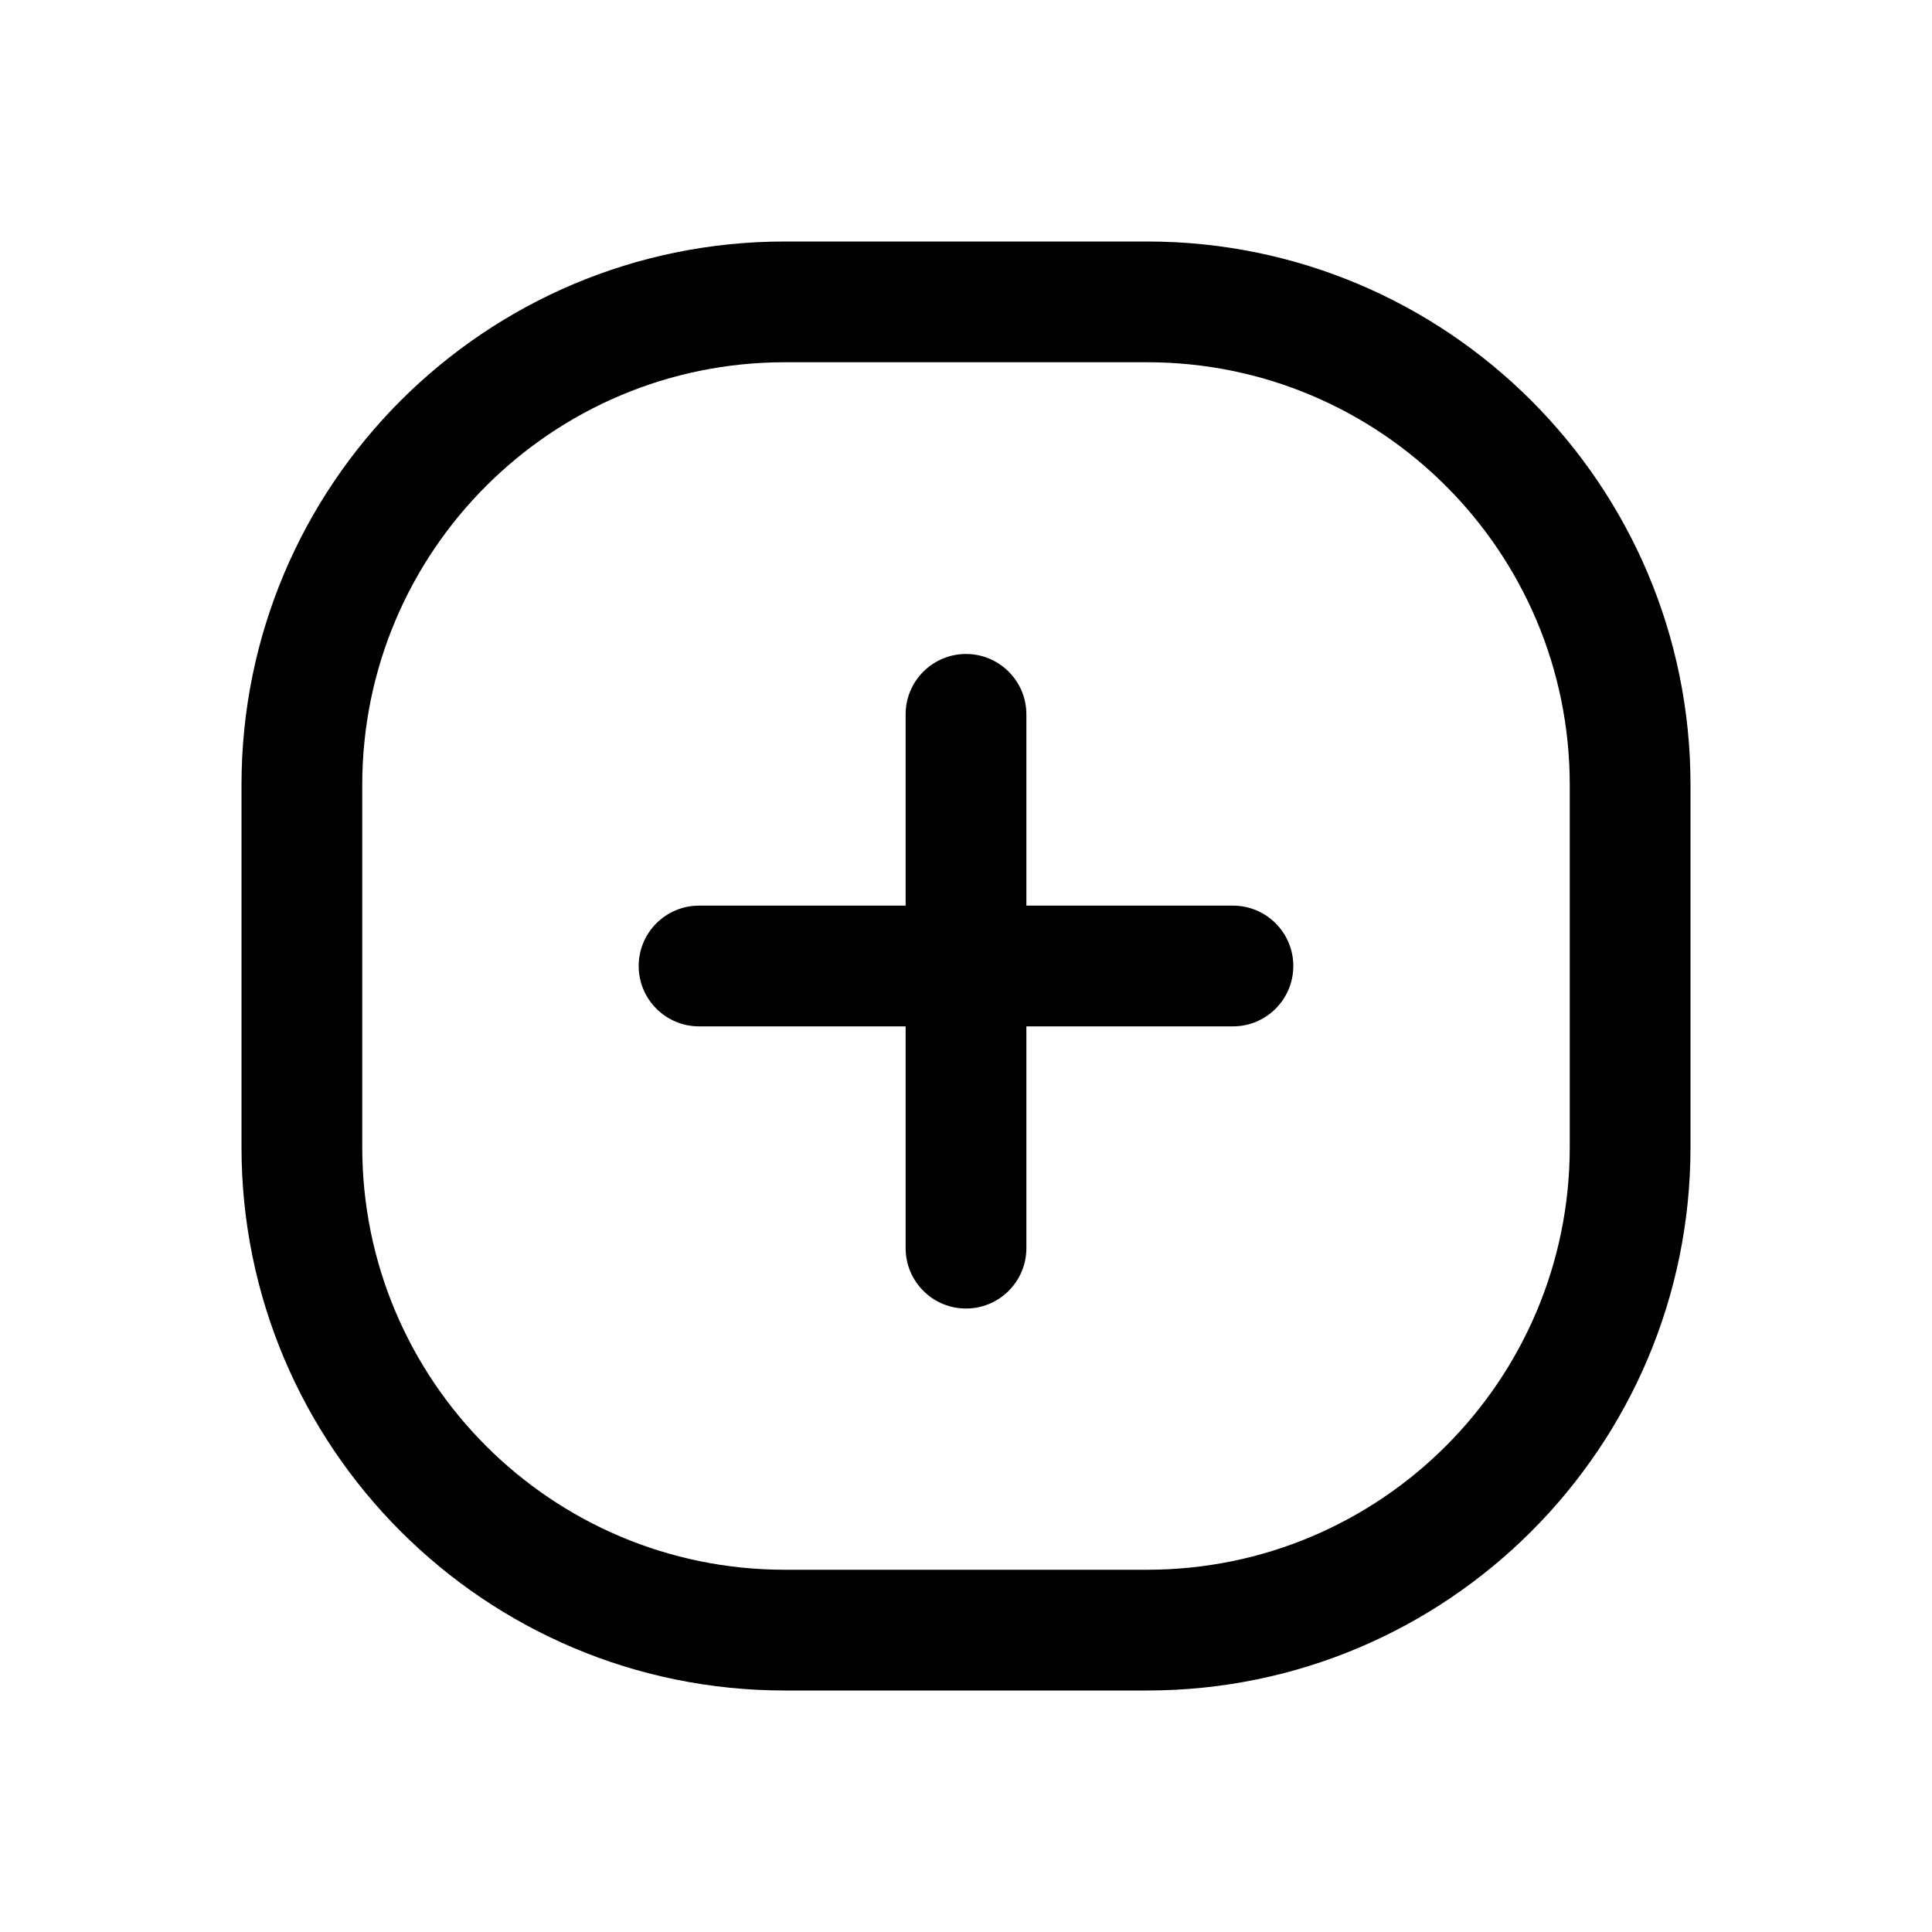
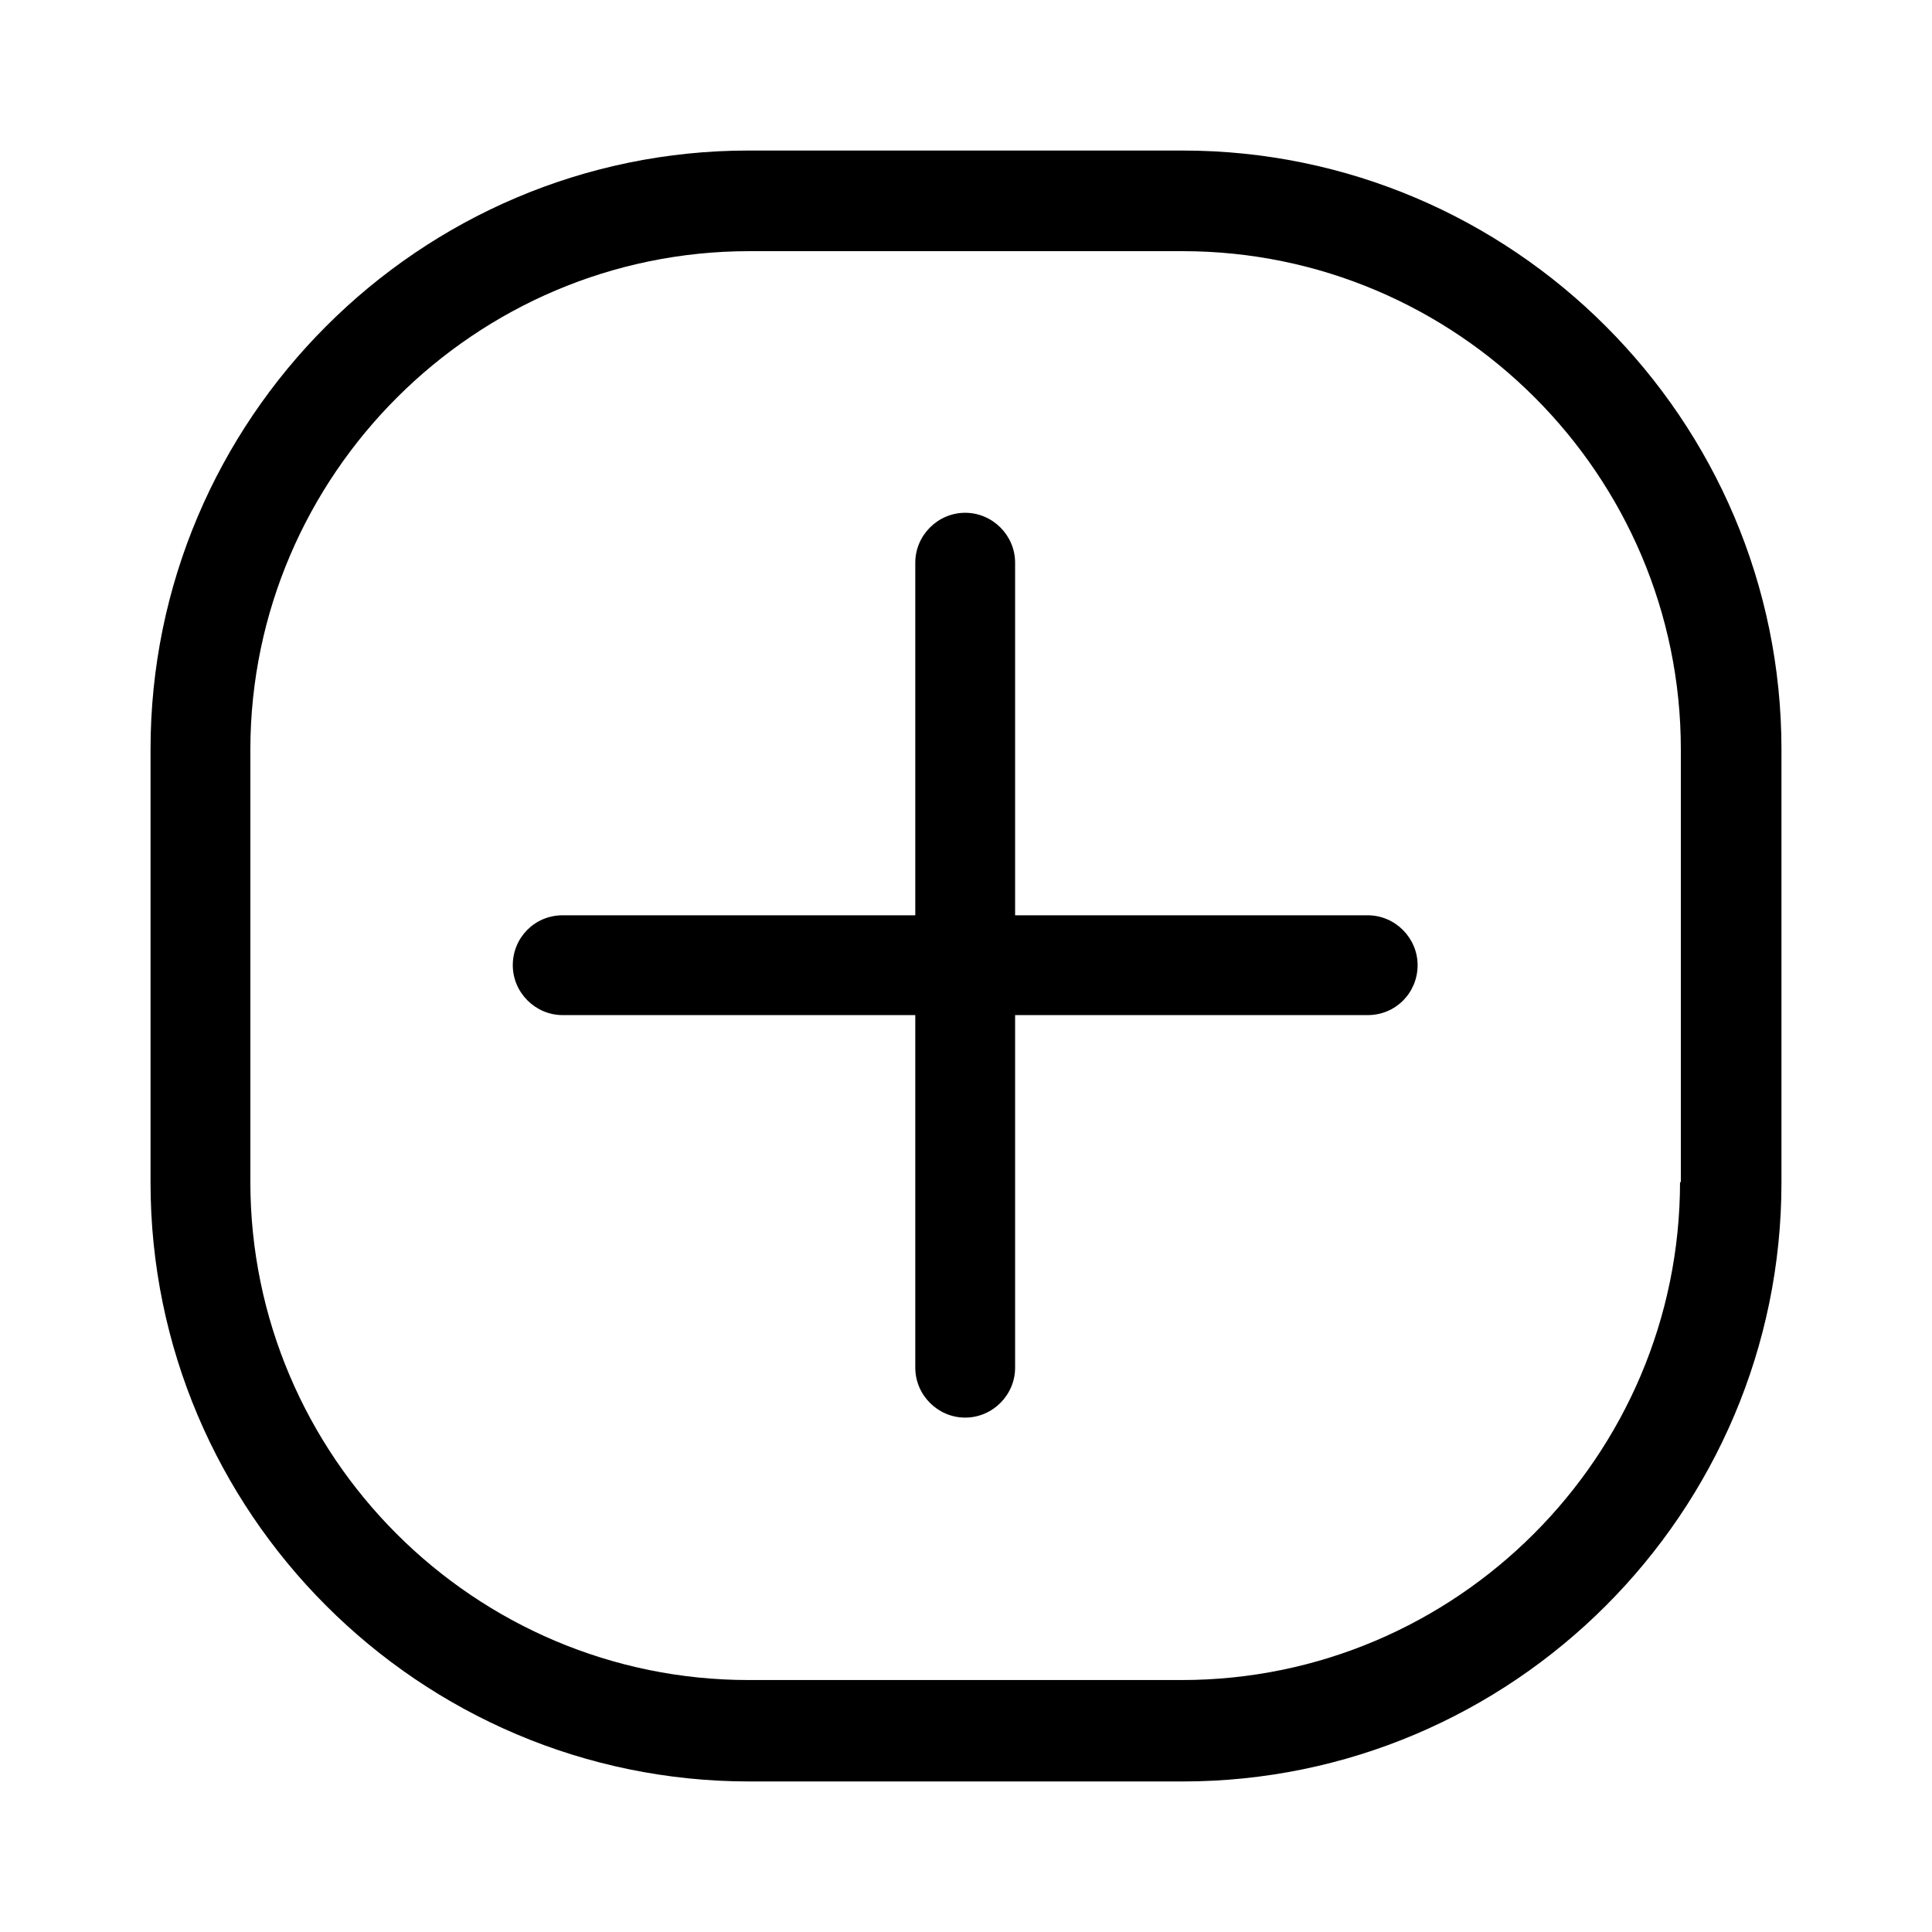
<svg xmlns="http://www.w3.org/2000/svg" width="24" height="24" viewBox="0 0 24 24" fill="none">
-   <path fill-rule="evenodd" clip-rule="evenodd" d="M14.25 4.5H9.75C6.851 4.5 4.5 6.851 4.5 9.75V14.25C4.5 17.149 6.851 19.5 9.75 19.5H14.25C17.149 19.5 19.5 17.149 19.5 14.25V9.75C19.5 6.851 17.149 4.5 14.25 4.5ZM9.75 3C6.022 3 3 6.022 3 9.75V14.25C3 17.978 6.022 21 9.75 21H14.25C17.978 21 21 17.978 21 14.25V9.75C21 6.022 17.978 3 14.25 3H9.75ZM7.934 12C7.934 11.586 8.27 11.25 8.684 11.25H11.25V8.874C11.25 8.46 11.586 8.124 12 8.124C12.414 8.124 12.75 8.46 12.75 8.874V11.25H15.316C15.73 11.25 16.066 11.586 16.066 12C16.066 12.414 15.73 12.75 15.316 12.75H12.75V15.505C12.75 15.919 12.414 16.255 12 16.255C11.586 16.255 11.25 15.919 11.25 15.505V12.75H8.684C8.27 12.75 7.934 12.414 7.934 12Z" fill="currentColor" />
+   <path d="M9.3 1.87C5.21 1.87 1.87 5.21 1.87 9.31V14.69C1.87 18.79 5.21 22.13 9.31 22.13H14.69C18.79 22.13 22.13 18.79 22.13 14.69V9.31C22.13 5.21 18.79 1.87 14.69 1.87H9.3ZM20.87 14.68C20.87 18.09 18.09 20.87 14.68 20.87H9.3C5.89 20.87 3.11 18.09 3.11 14.68V9.3C3.12 5.9 5.9 3.12 9.31 3.12H14.69C18.1 3.12 20.88 5.9 20.88 9.31V14.69L20.87 14.68Z" fill="currentColor" />
+   <path d="M16.99 11.37H12.61V6.99C12.61 6.65 12.33 6.37 11.99 6.37C11.65 6.37 11.37 6.65 11.37 6.99V11.37H6.99C6.64 11.37 6.37 11.65 6.37 11.99C6.37 12.33 6.65 12.61 6.99 12.61H11.37V16.99C11.37 17.33 11.65 17.61 11.99 17.61C12.33 17.61 12.61 17.33 12.61 16.99V12.61H16.99C17.34 12.61 17.61 12.33 17.61 11.99C17.61 11.65 17.33 11.37 16.99 11.37Z" fill="currentColor" />
</svg>
